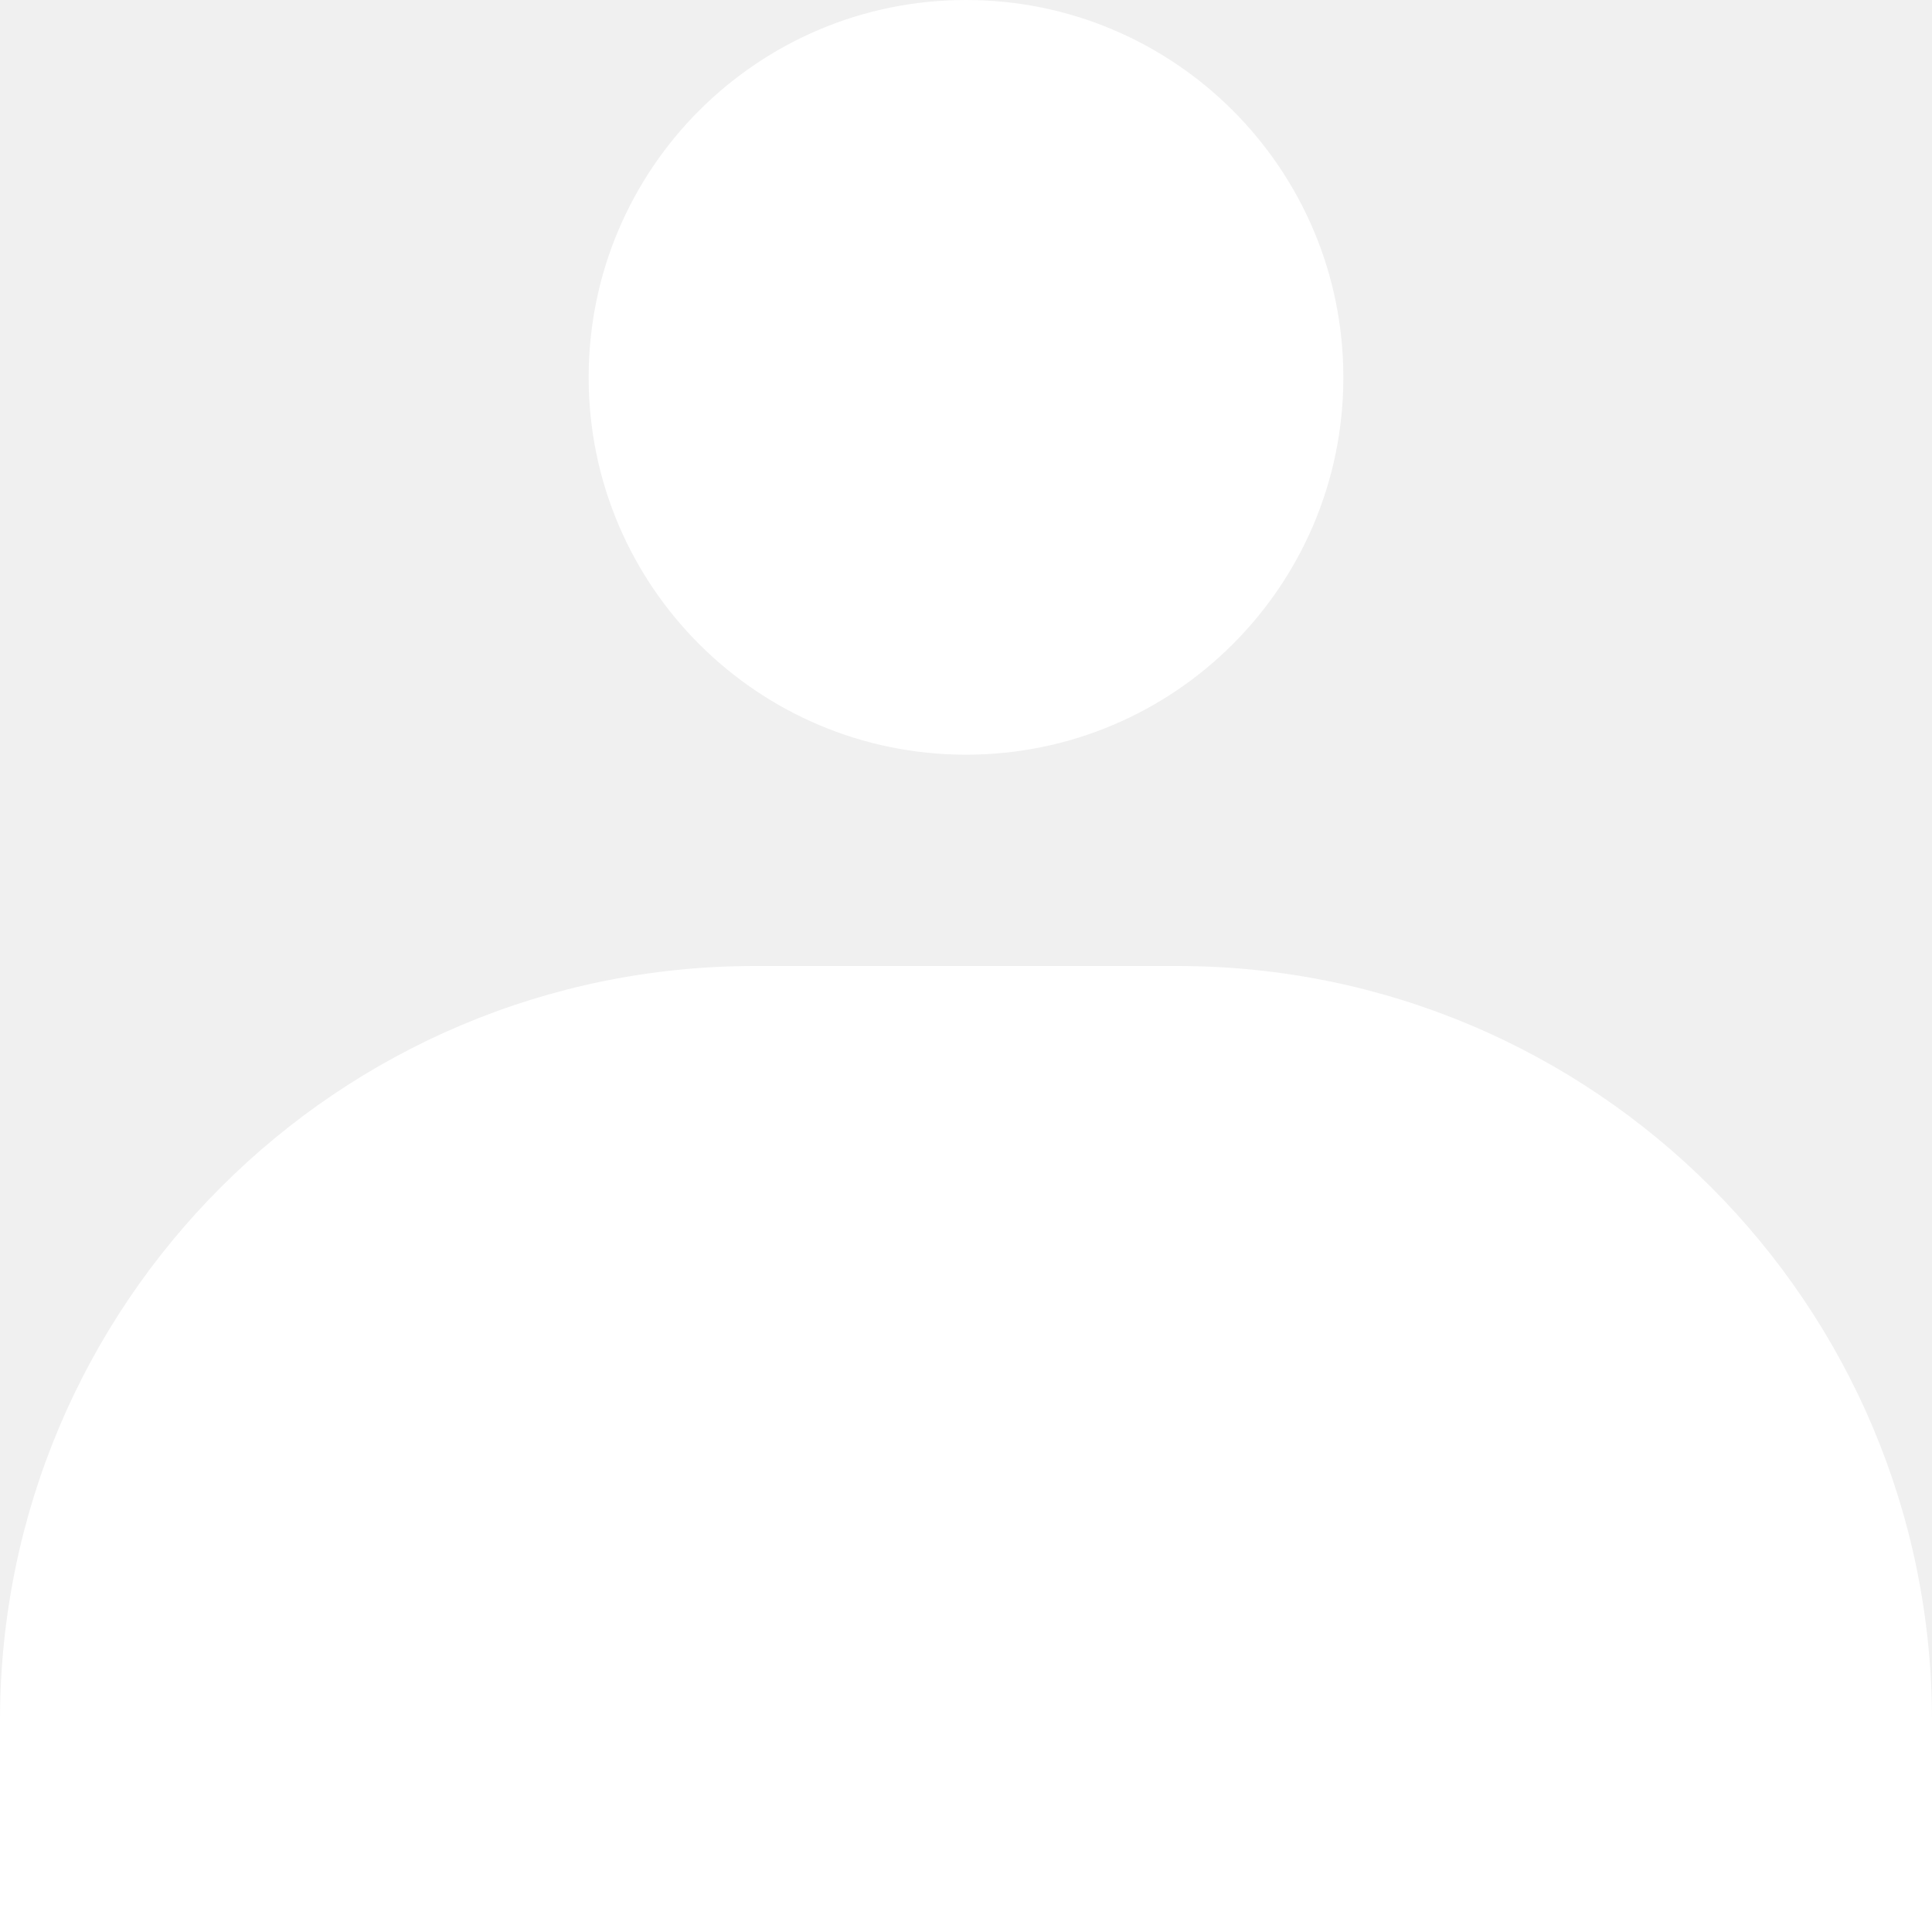
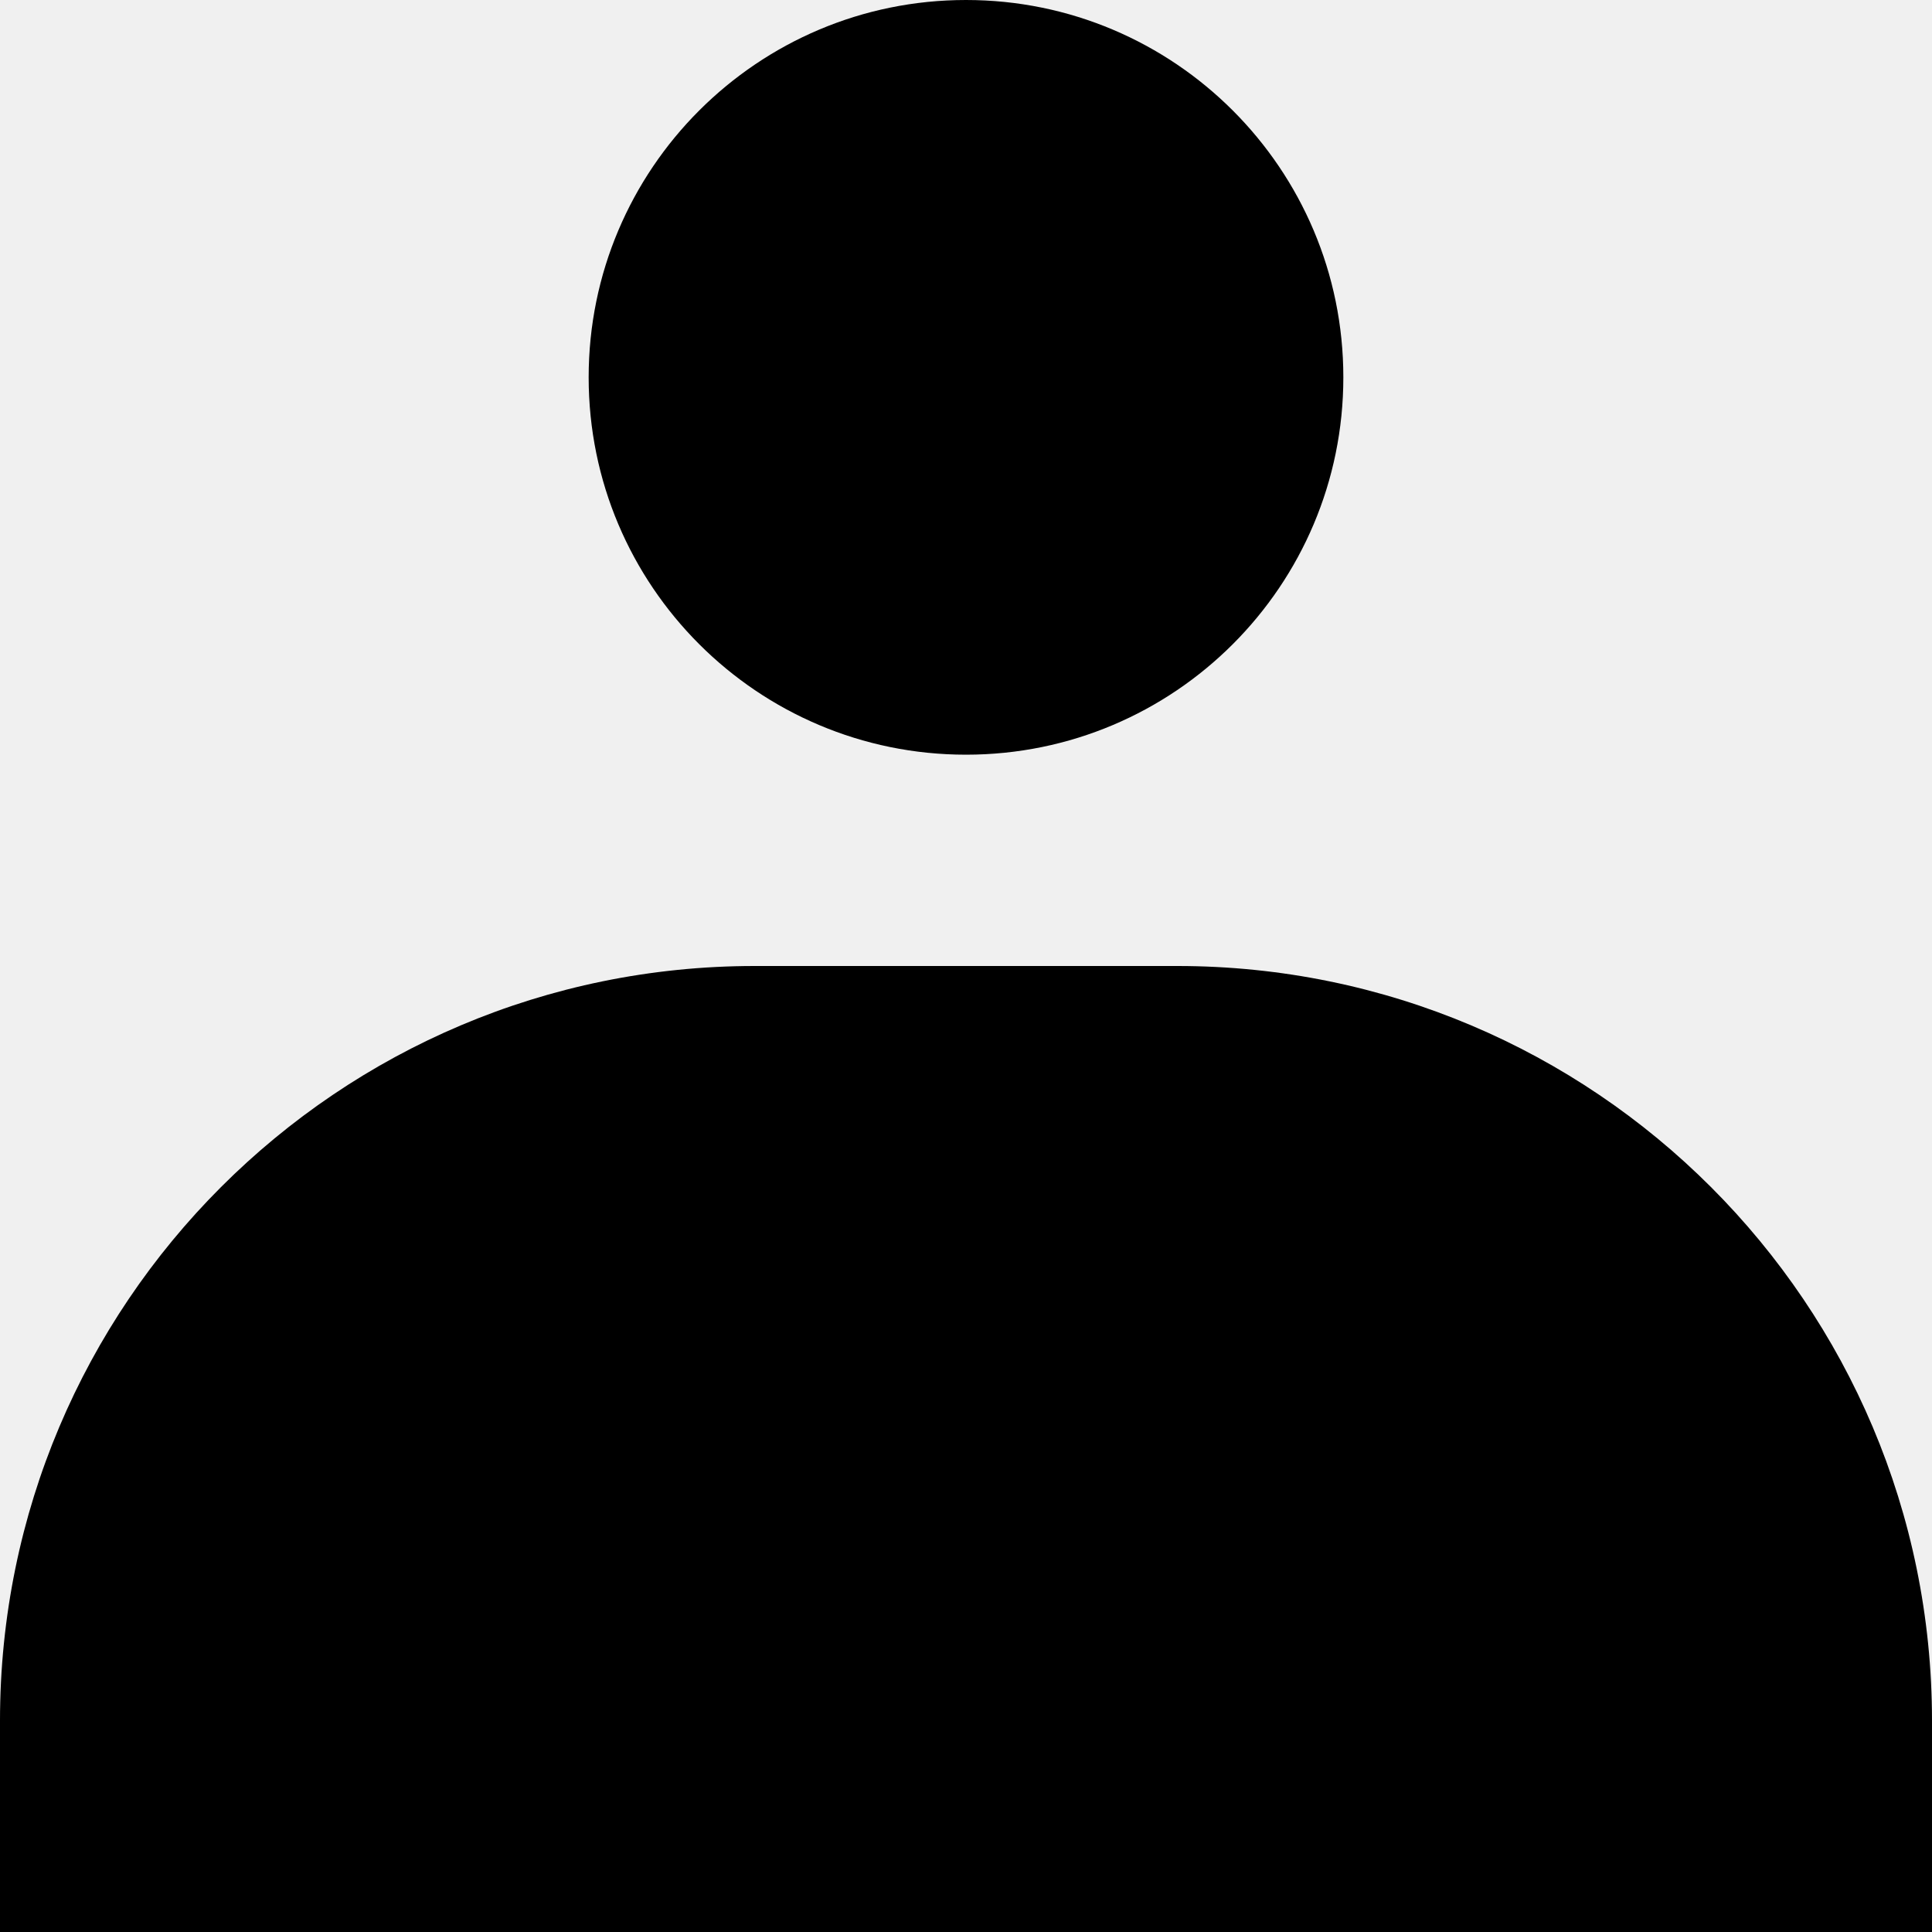
- <svg xmlns="http://www.w3.org/2000/svg" width="256" height="256" viewBox="0 0 256 256" fill="none">
-   <path fill-rule="evenodd" clip-rule="evenodd" d="M128 100C155.614 100 178 77.614 178 50C178 22.386 155.614 0 128 0C100.386 0 78 22.386 78 50C78 77.614 100.386 100 128 100ZM156 128H153H103H100C44.772 128 0 172.772 0 228V256H103H153H256V228C256 172.772 211.228 128 156 128Z" fill="white" />
+ <svg xmlns="http://www.w3.org/2000/svg" width="256" height="256" viewBox="0 0 256 256">
+   <path fill-rule="evenodd" clip-rule="evenodd" d="M128 100C155.614 100 178 77.614 178 50C178 22.386 155.614 0 128 0C100.386 0 78 22.386 78 50C78 77.614 100.386 100 128 100ZM156 128H153H103H100C44.772 128 0 172.772 0 228V256H103H153H256V228C256 172.772 211.228 128 156 128Z" />
</svg>
